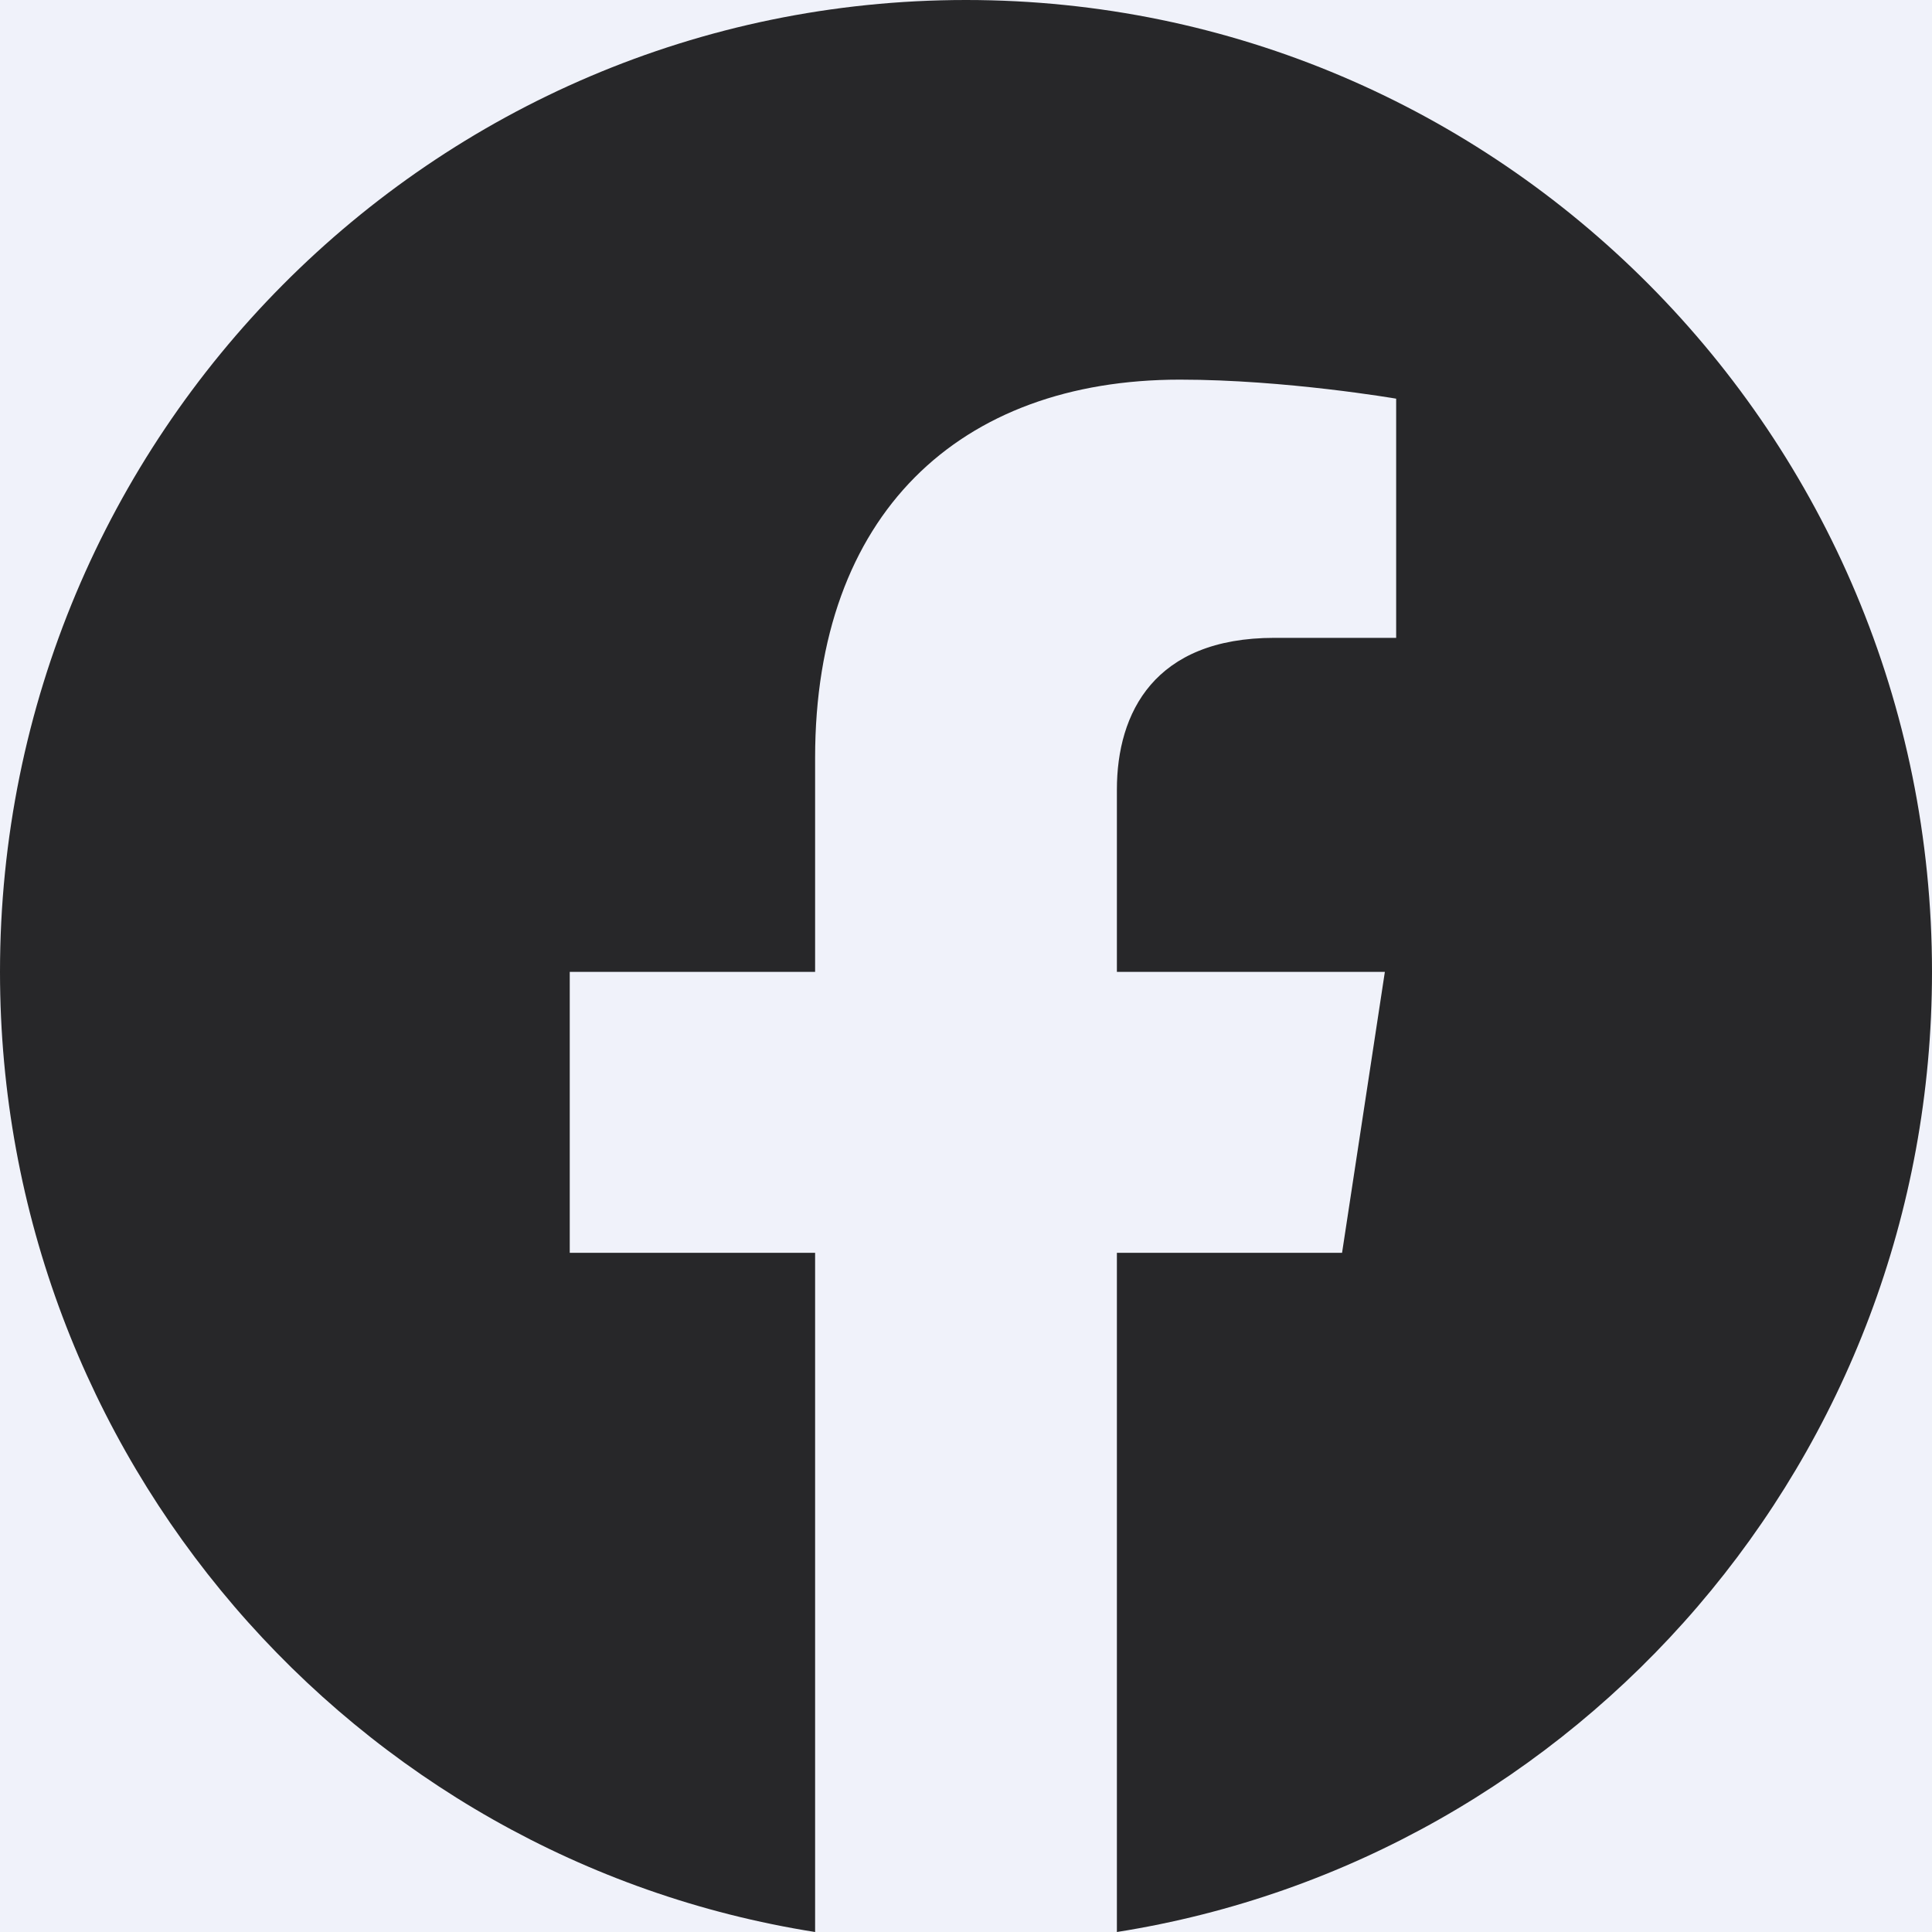
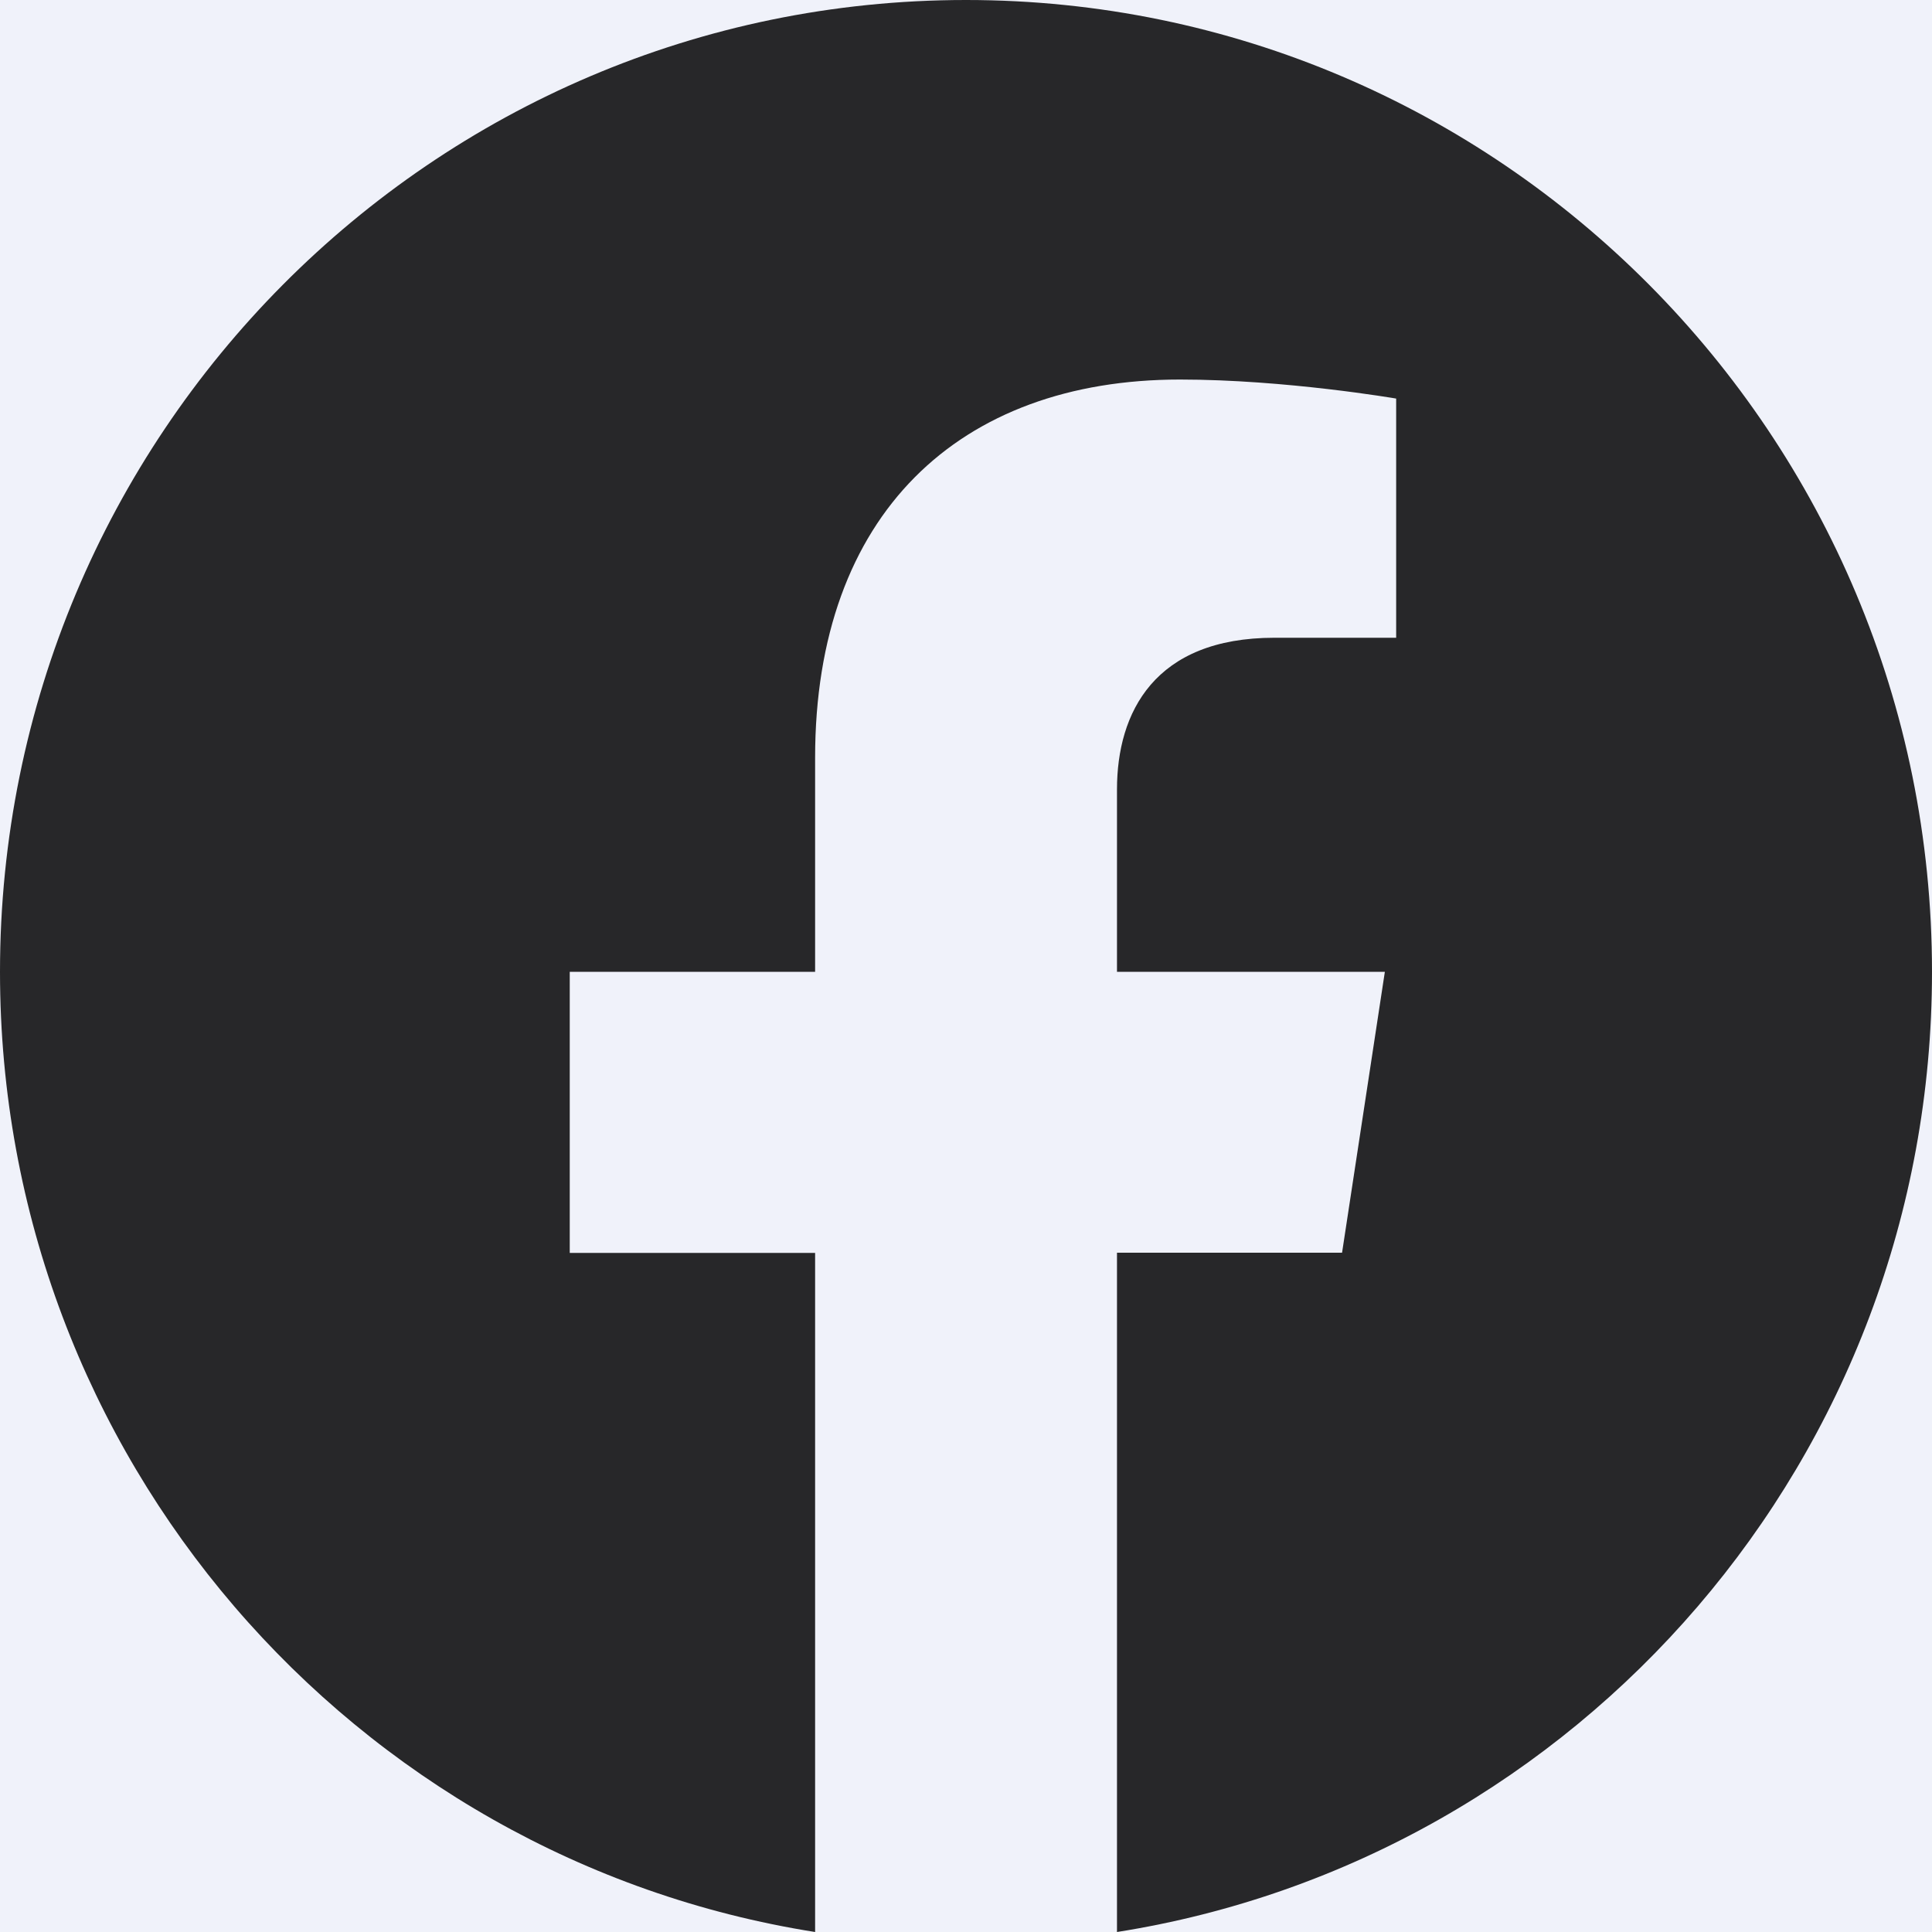
- <svg xmlns="http://www.w3.org/2000/svg" width="20px" height="20px" viewBox="0 0 20 20" version="1.1">
-   <g id="Option-1" stroke="none" stroke-width="1" fill="none" fill-rule="evenodd">
-     <g id="Home" transform="translate(-1049, -4937)">
-       <rect fill="#FFFFFF" x="0" y="0" width="1440" height="5074" />
-       <g id="Group-54" transform="translate(229, 4887)">
-         <g id="Group-52">
-           <g id="Footer" transform="translate(299, 0)">
-             <g id="Group" transform="translate(399, 0)">
-               <g id="3" transform="translate(112, 40)">
-                 <circle id="Oval" fill="#F0F2FA" fill-rule="nonzero" cx="20" cy="20" r="20" />
-                 <g id="Icons-/-Brand-/-Facebook" transform="translate(8, 8)">
-                   <g id="Icon">
-                     <rect id="Path" fill-rule="nonzero" x="0" y="0" width="24" height="24" />
-                     <path d="M22,12.061 C22,6.505 17.523,2 12,2 C6.477,2 2,6.505 2,12.061 C2,17.083 5.657,21.245 10.438,22 L10.438,14.969 L7.898,14.969 L7.898,12.061 L10.438,12.061 L10.438,9.845 C10.438,7.323 11.93,5.93 14.215,5.93 C15.309,5.93 16.453,6.127 16.453,6.127 L16.453,8.603 L15.192,8.603 C13.95,8.603 13.562,9.378 13.562,10.174 L13.562,12.061 L16.336,12.061 L15.893,14.969 L13.562,14.969 L13.562,22 C18.343,21.245 22,17.083 22,12.061" id="Shape" fill="#272729" fill-rule="nonzero" />
-                   </g>
-                 </g>
-               </g>
-             </g>
-           </g>
-         </g>
-       </g>
+ <svg xmlns="http://www.w3.org/2000/svg" width="20" height="20" viewBox="0 0 20 20">
+   <g fill="none" fill-rule="evenodd">
+     <path fill="#FFF" d="M-1049-4937H391V137h-1440z" />
+     <g transform="translate(-10 -10)">
+       <circle cx="20" cy="20" r="20" fill="#F0F2FA" fill-rule="nonzero" />
+       <path d="M8 8h24v24H8z" />
+       <path fill="#272729" fill-rule="nonzero" d="M30 20.061C30 14.505 25.523 10 20 10s-10 4.505-10 10.061c0 5.022 3.657 9.184 8.438 9.939v-7.03h-2.54V20.06h2.54v-2.216c0-2.522 1.492-3.915 3.777-3.915 1.094 0 2.238.197 2.238.197v2.476h-1.26c-1.243 0-1.63.775-1.63 1.57v1.888h2.773l-.443 2.908h-2.33V30c4.78-.755 8.437-4.917 8.437-9.939" />
    </g>
  </g>
</svg>
